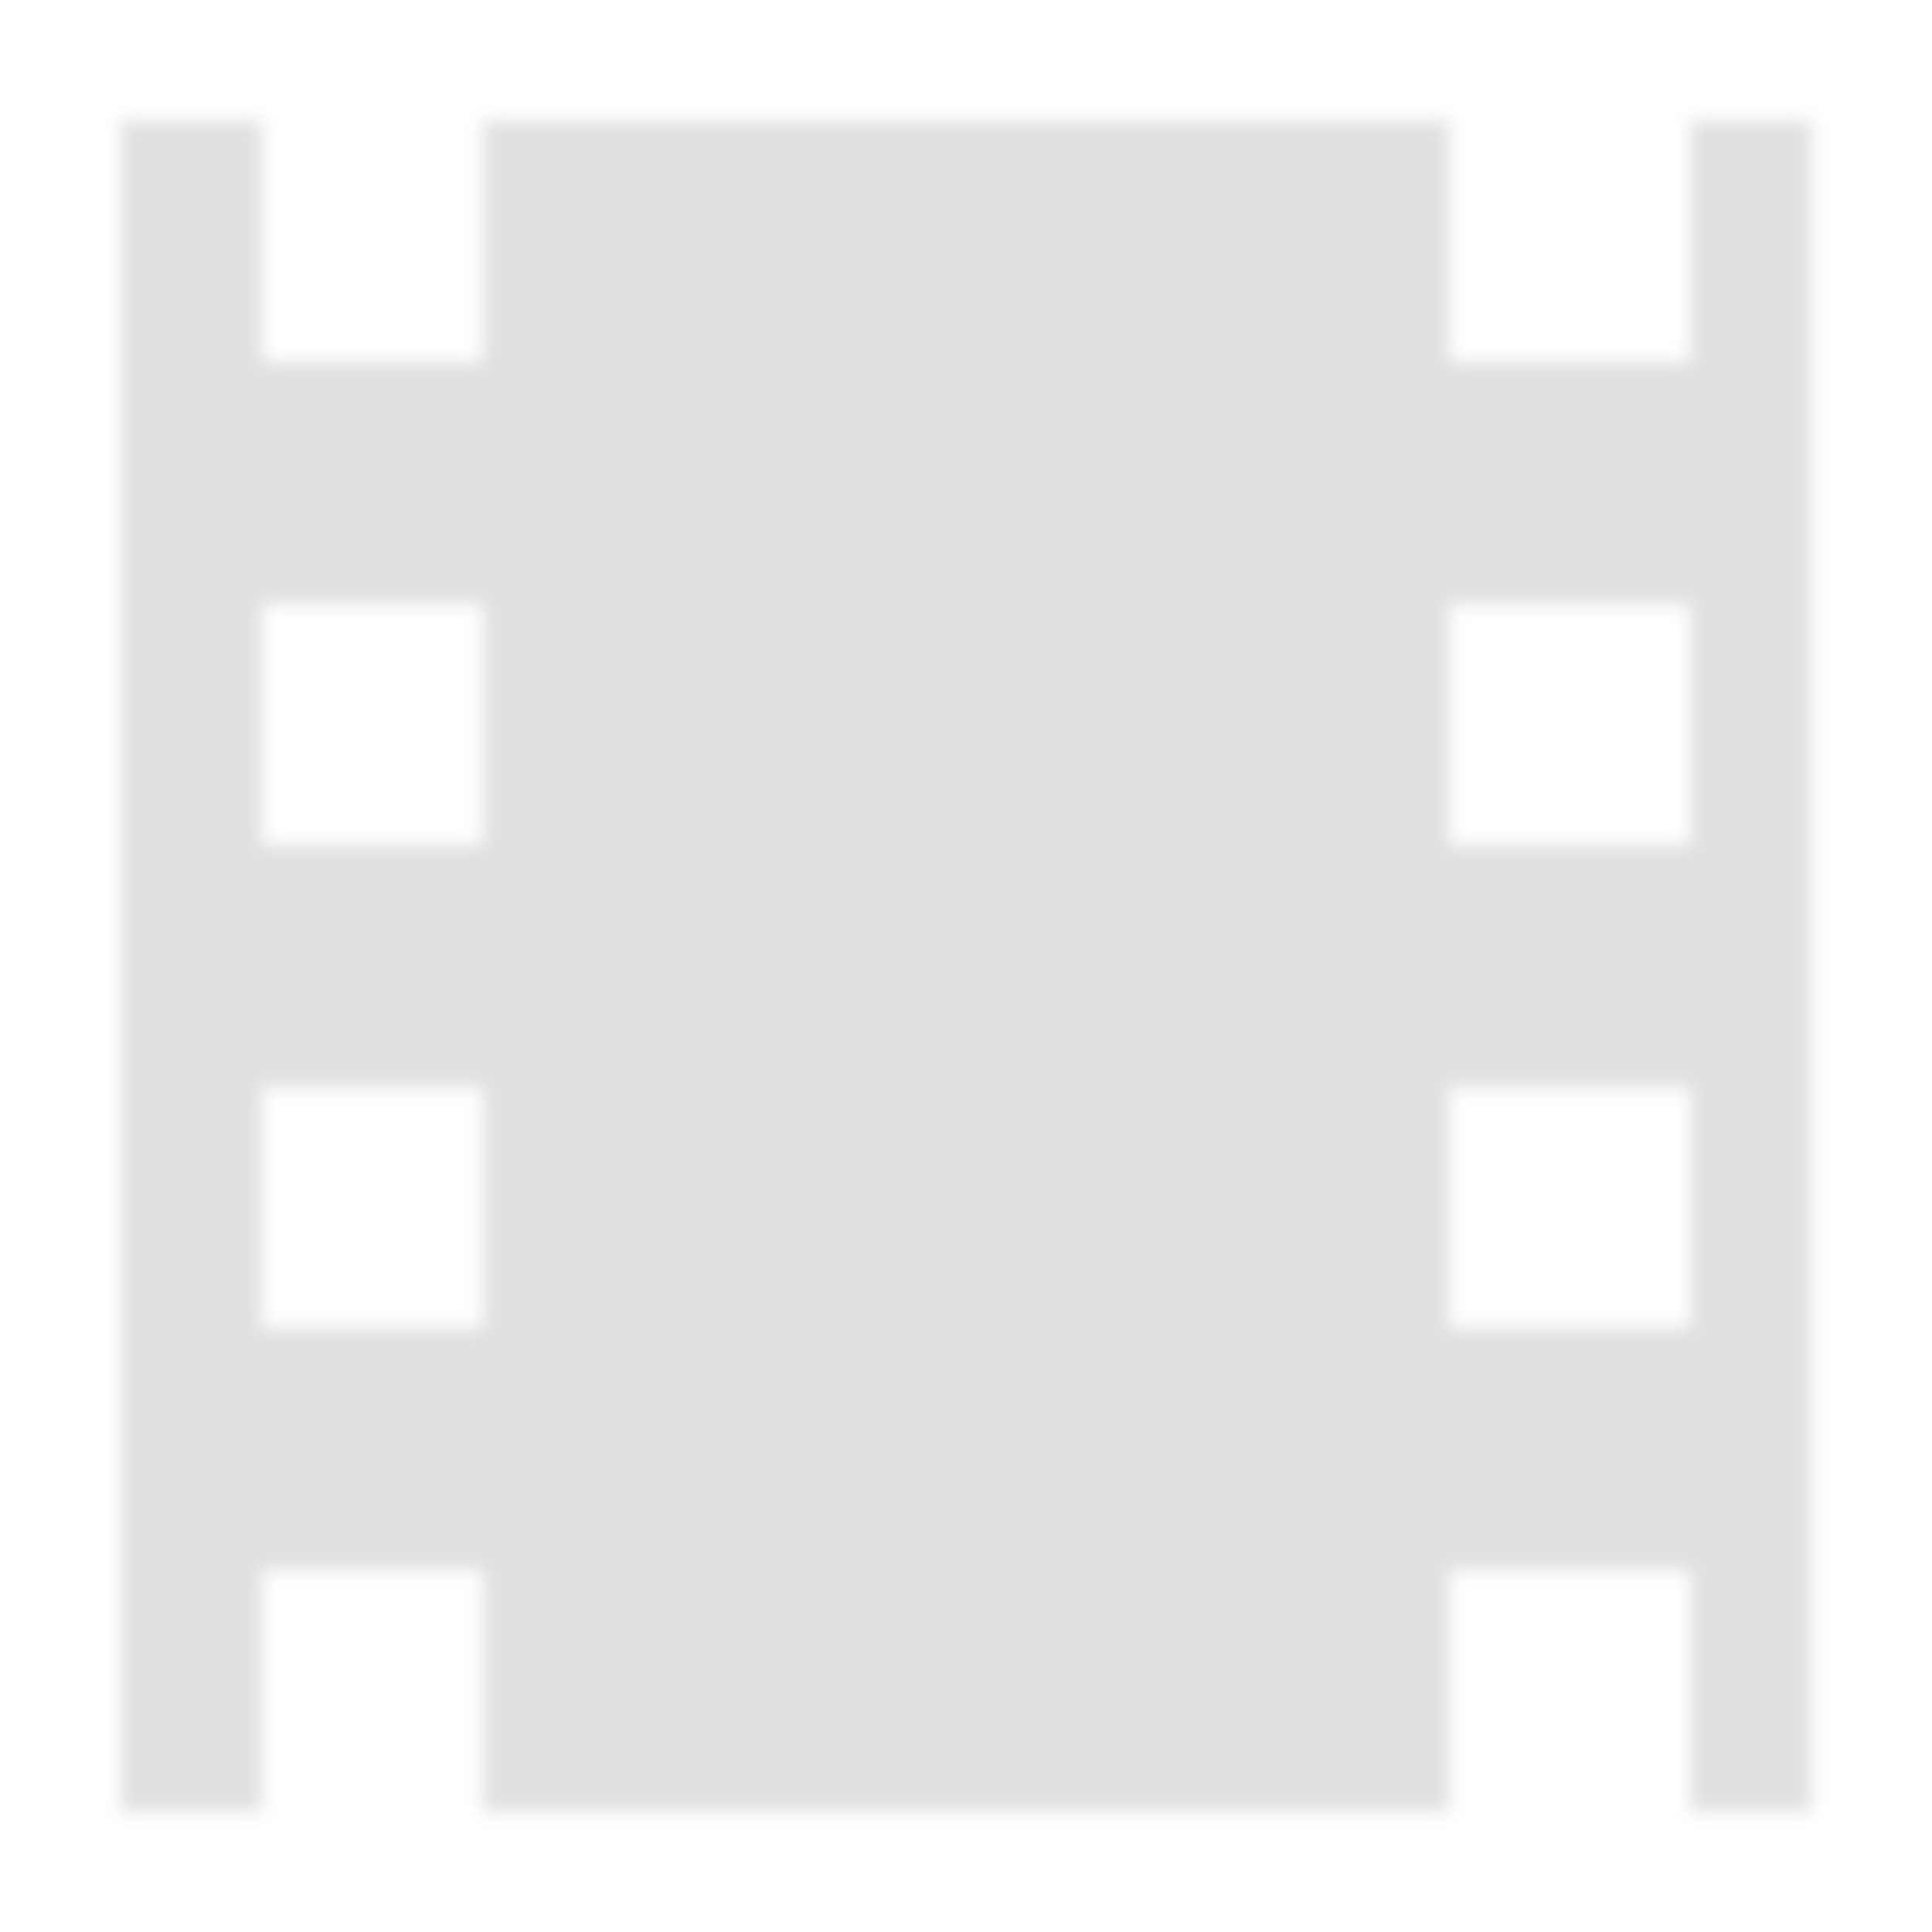
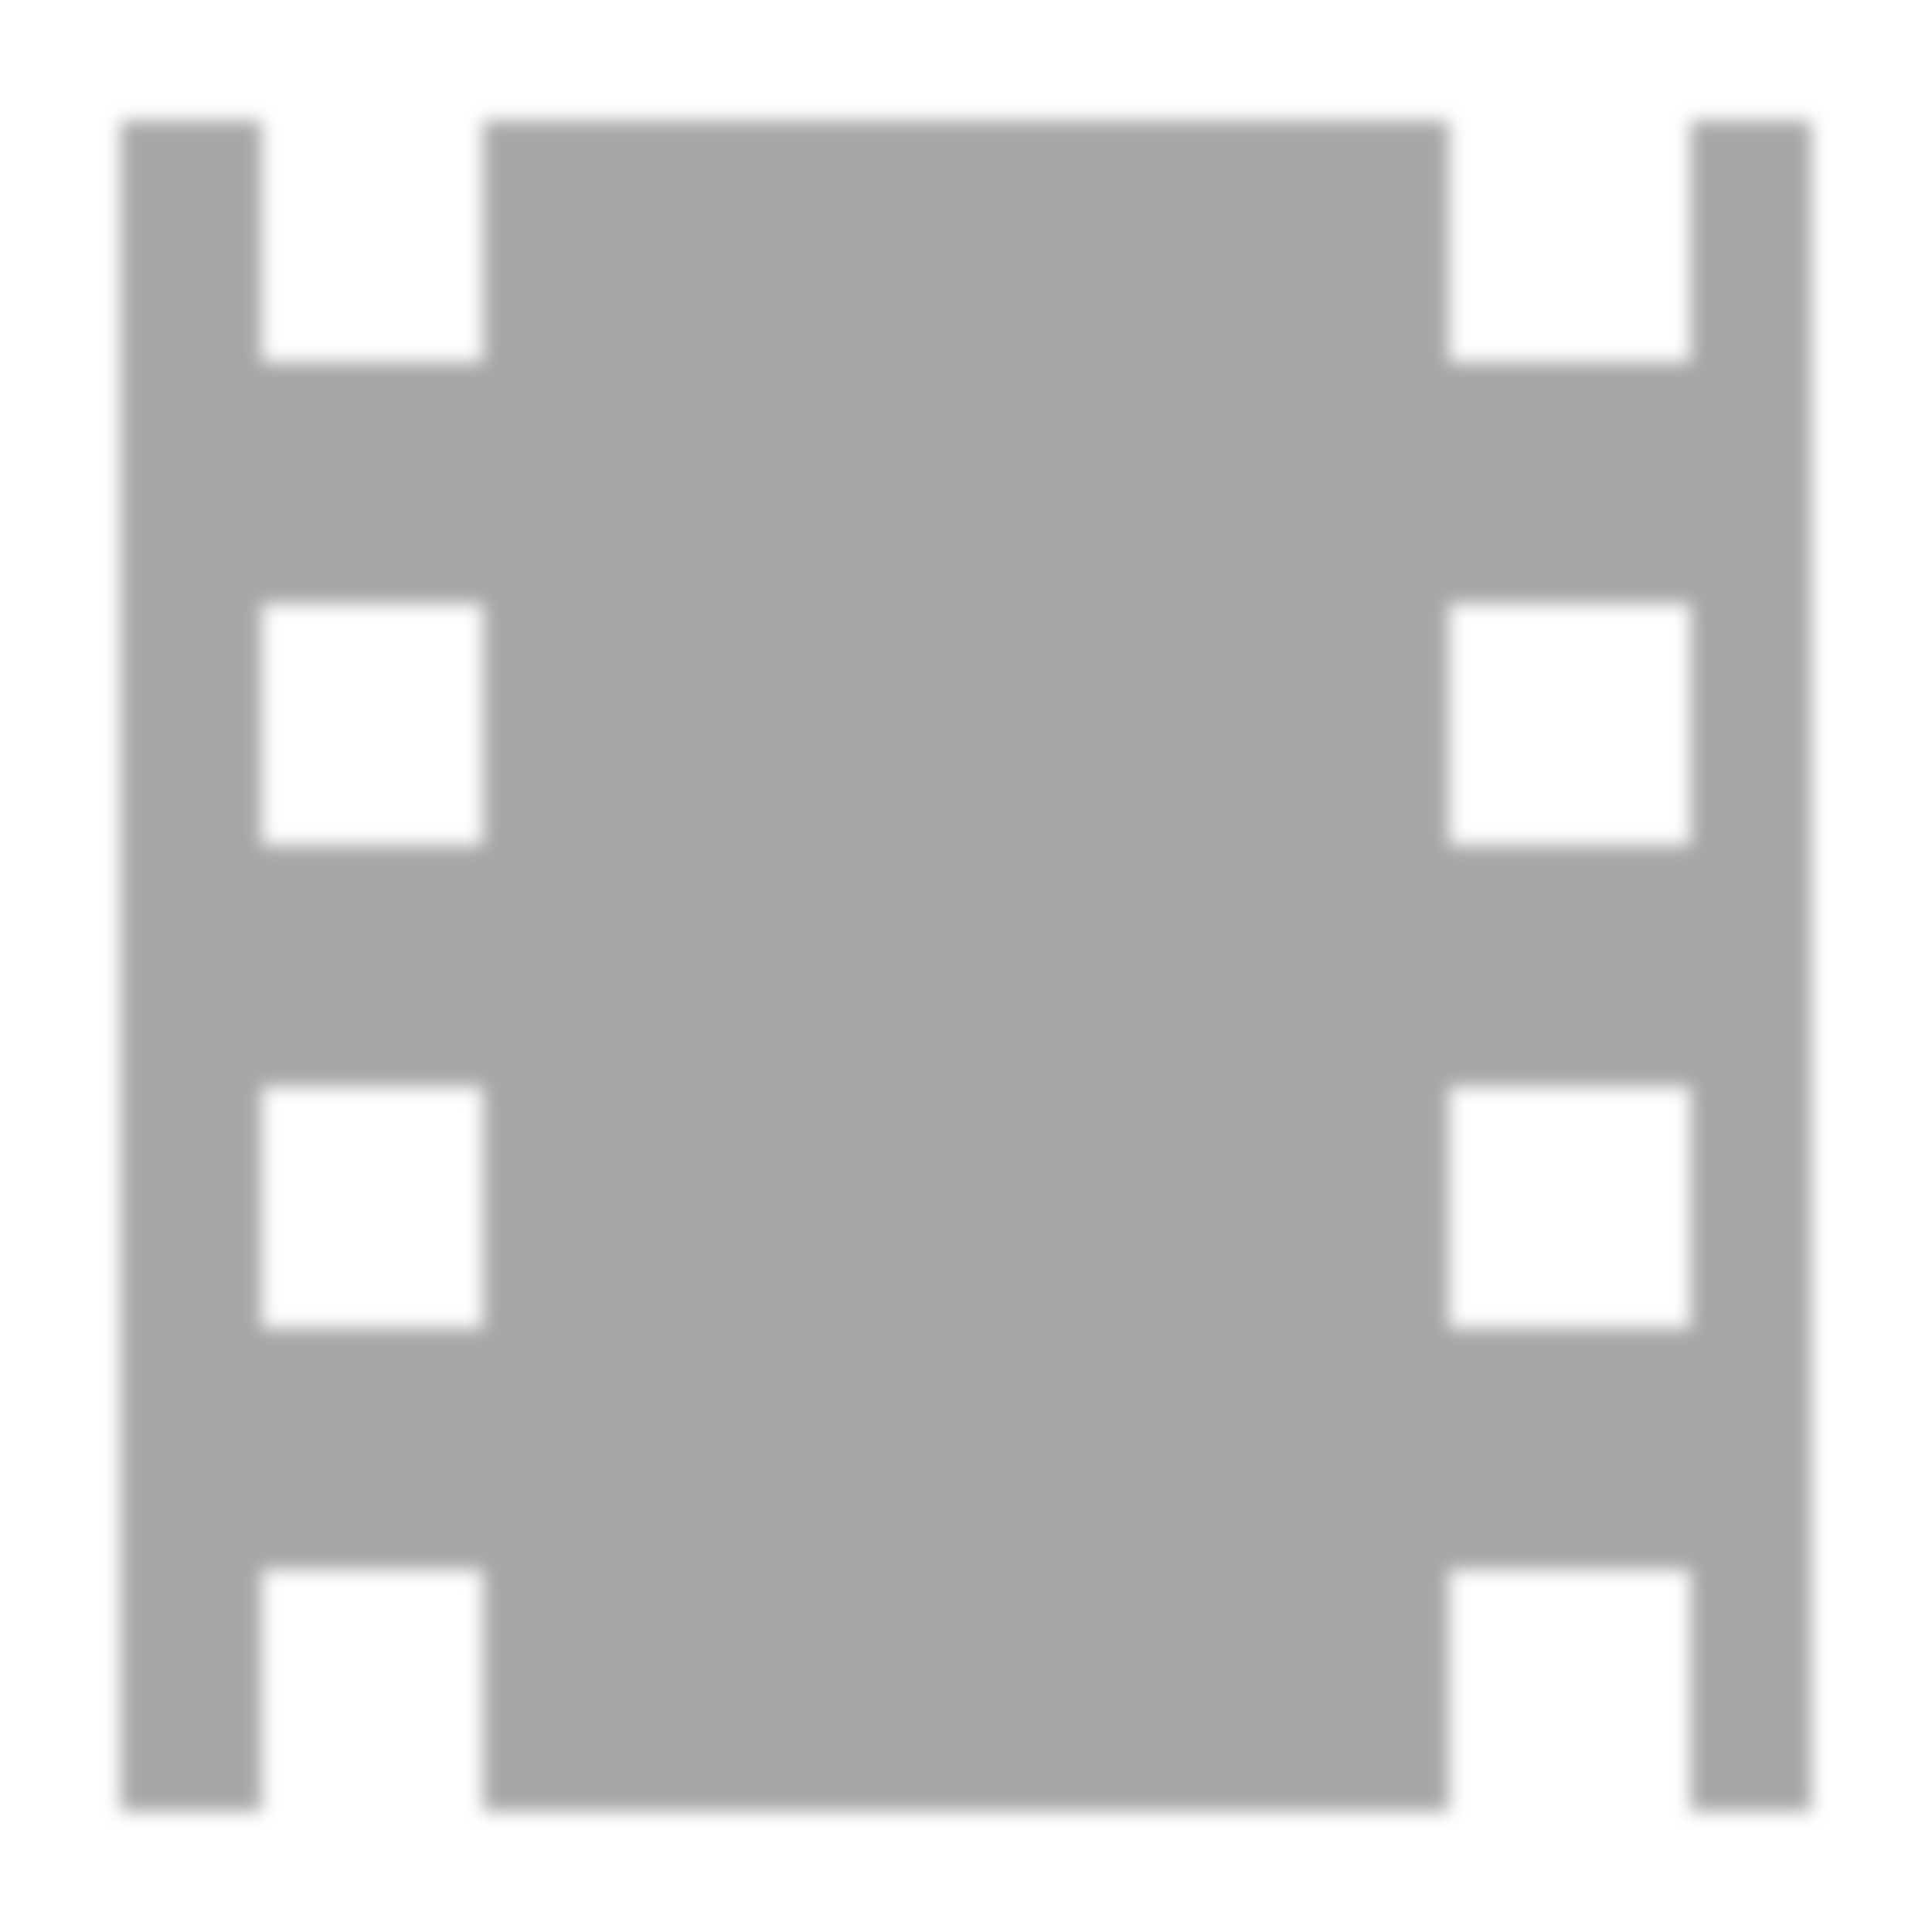
<svg xmlns="http://www.w3.org/2000/svg" height="16" viewBox="0 0 16 16" width="16">
  <filter id="a" color-interpolation-filters="sRGB" height="1.024" width="1.024" x="-.012" y="-.012">
    <feGaussianBlur stdDeviation=".07" />
  </filter>
-   <path d="m1 1037.4v14h1.167v-2h1.833v2h8v-2h2v2h1v-14h-1v2h-2v-2h-8v2h-1.833v-2zm1.167 4h1.833v2h-1.833zm9.833 0h2v2h-2zm-9.833 4h1.833v2h-1.833zm9.833 0h2v2h-2z" fill="#e0e0e0" filter="url(#a)" transform="translate(0 -1036.4)" />
+   <path d="m1 1037.4v14h1.167v-2h1.833v2h8v-2h2v2h1v-14h-1v2h-2v-2h-8v2h-1.833v-2zm1.167 4h1.833v2h-1.833zm9.833 0h2v2h-2zm-9.833 4h1.833v2h-1.833zm9.833 0h2v2h-2z" fill="#a6a6a6" filter="url(#a)" transform="translate(0 -1036.4)" />
</svg>
